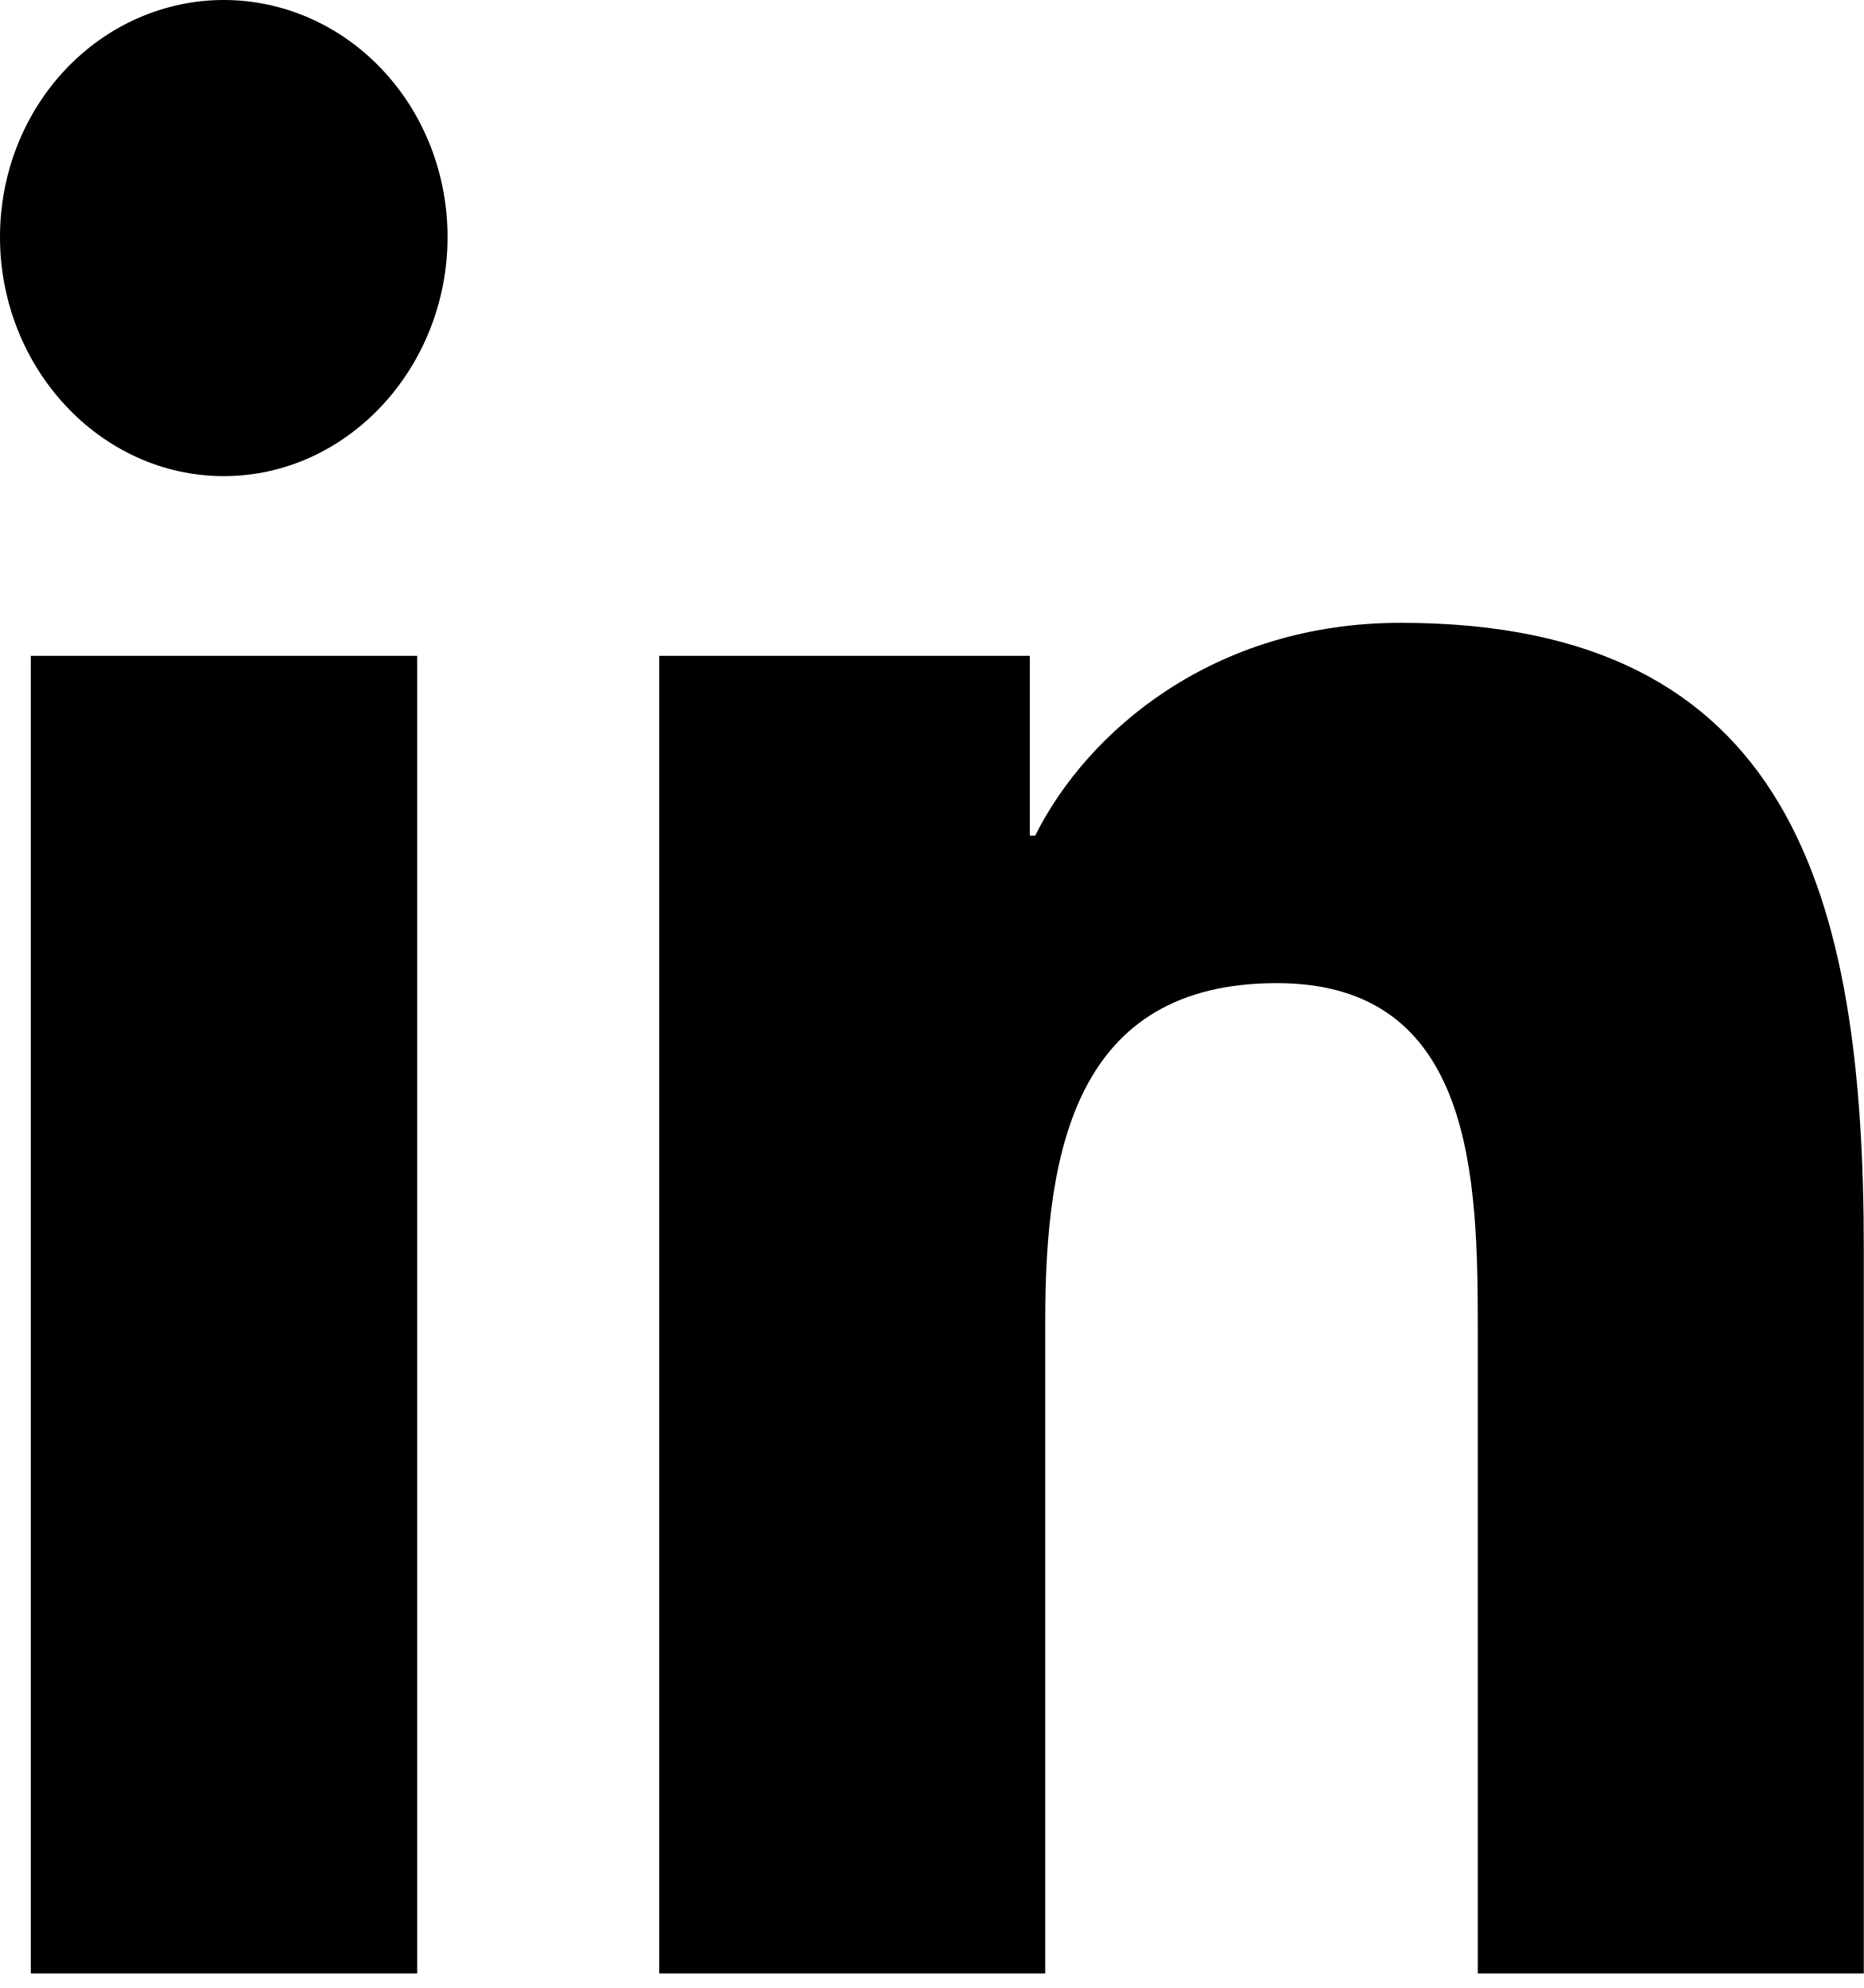
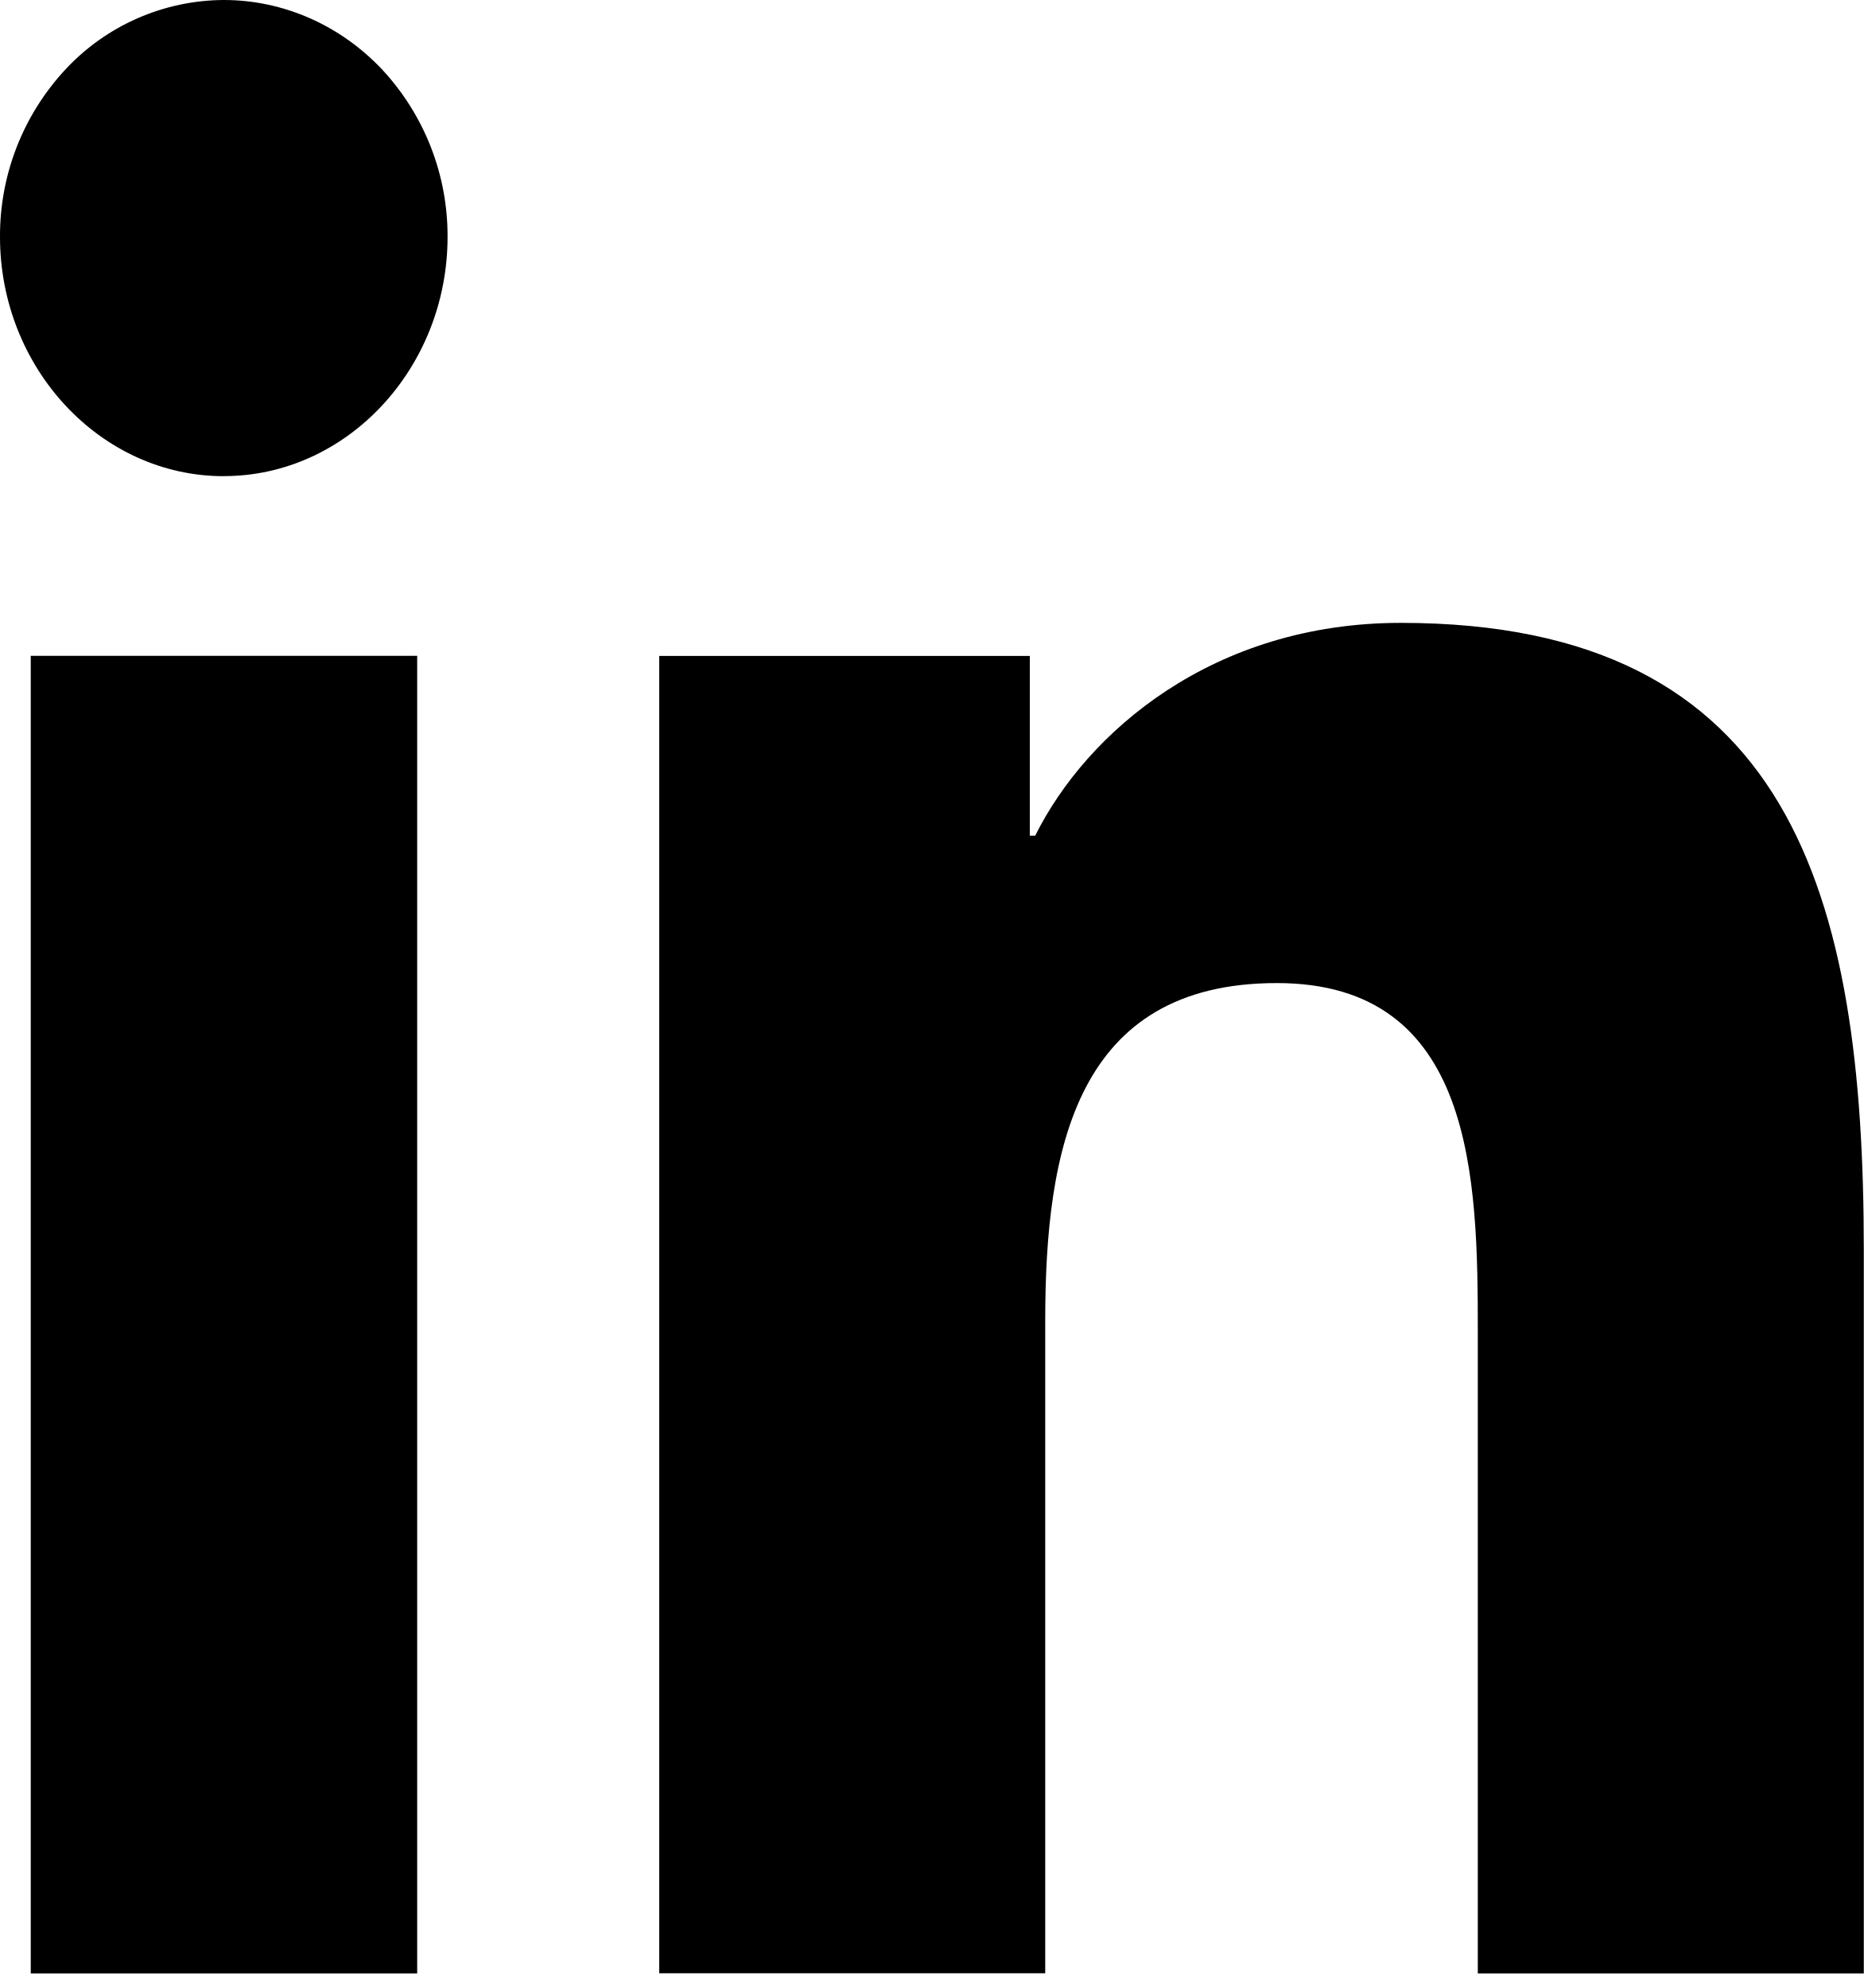
- <svg xmlns="http://www.w3.org/2000/svg" width="30" height="32" viewBox="0 0 30 32" fill="none">
-   <path d="M6.715 31.765H0.496V10.557H6.715V31.765ZM3.602 7.664C1.613 7.664 0 5.92 0 3.814C1.42353e-08 2.802 0.379 1.832 1.055 1.117C1.731 0.402 2.647 0 3.602 0C4.557 0 5.474 0.402 6.149 1.117C6.825 1.832 7.204 2.802 7.204 3.814C7.204 5.92 5.59 7.664 3.602 7.664ZM29.993 31.765H23.787V21.441C23.787 18.98 23.74 15.825 20.553 15.825C17.32 15.825 16.824 18.498 16.824 21.264V31.765H10.611V10.557H16.576V13.45H16.663C17.494 11.784 19.522 10.025 22.548 10.025C28.843 10.025 30 14.414 30 20.115V31.765H29.993Z" fill="black" />
+ <svg xmlns="http://www.w3.org/2000/svg" width="30" height="32" fill="none">
+   <path d="M6.715 31.765H.495V10.557h6.22v21.208zm-3.113-24.1C1.613 7.664 0 5.92 0 3.813a3.93 3.93 0 0 1 1.055-2.697A3.504 3.504 0 0 1 3.602 0c.955 0 1.872.402 2.547 1.117a3.93 3.93 0 0 1 1.055 2.697c0 2.106-1.614 3.85-3.602 3.85zm26.391 24.1h-6.206V21.44c0-2.46-.047-5.616-3.234-5.616-3.233 0-3.729 2.673-3.729 5.439v10.5h-6.213V10.558h5.965v2.893h.087c.83-1.666 2.86-3.425 5.885-3.425 6.295 0 7.452 4.39 7.452 10.09v11.65h-.007z" fill="#000" />
</svg>
